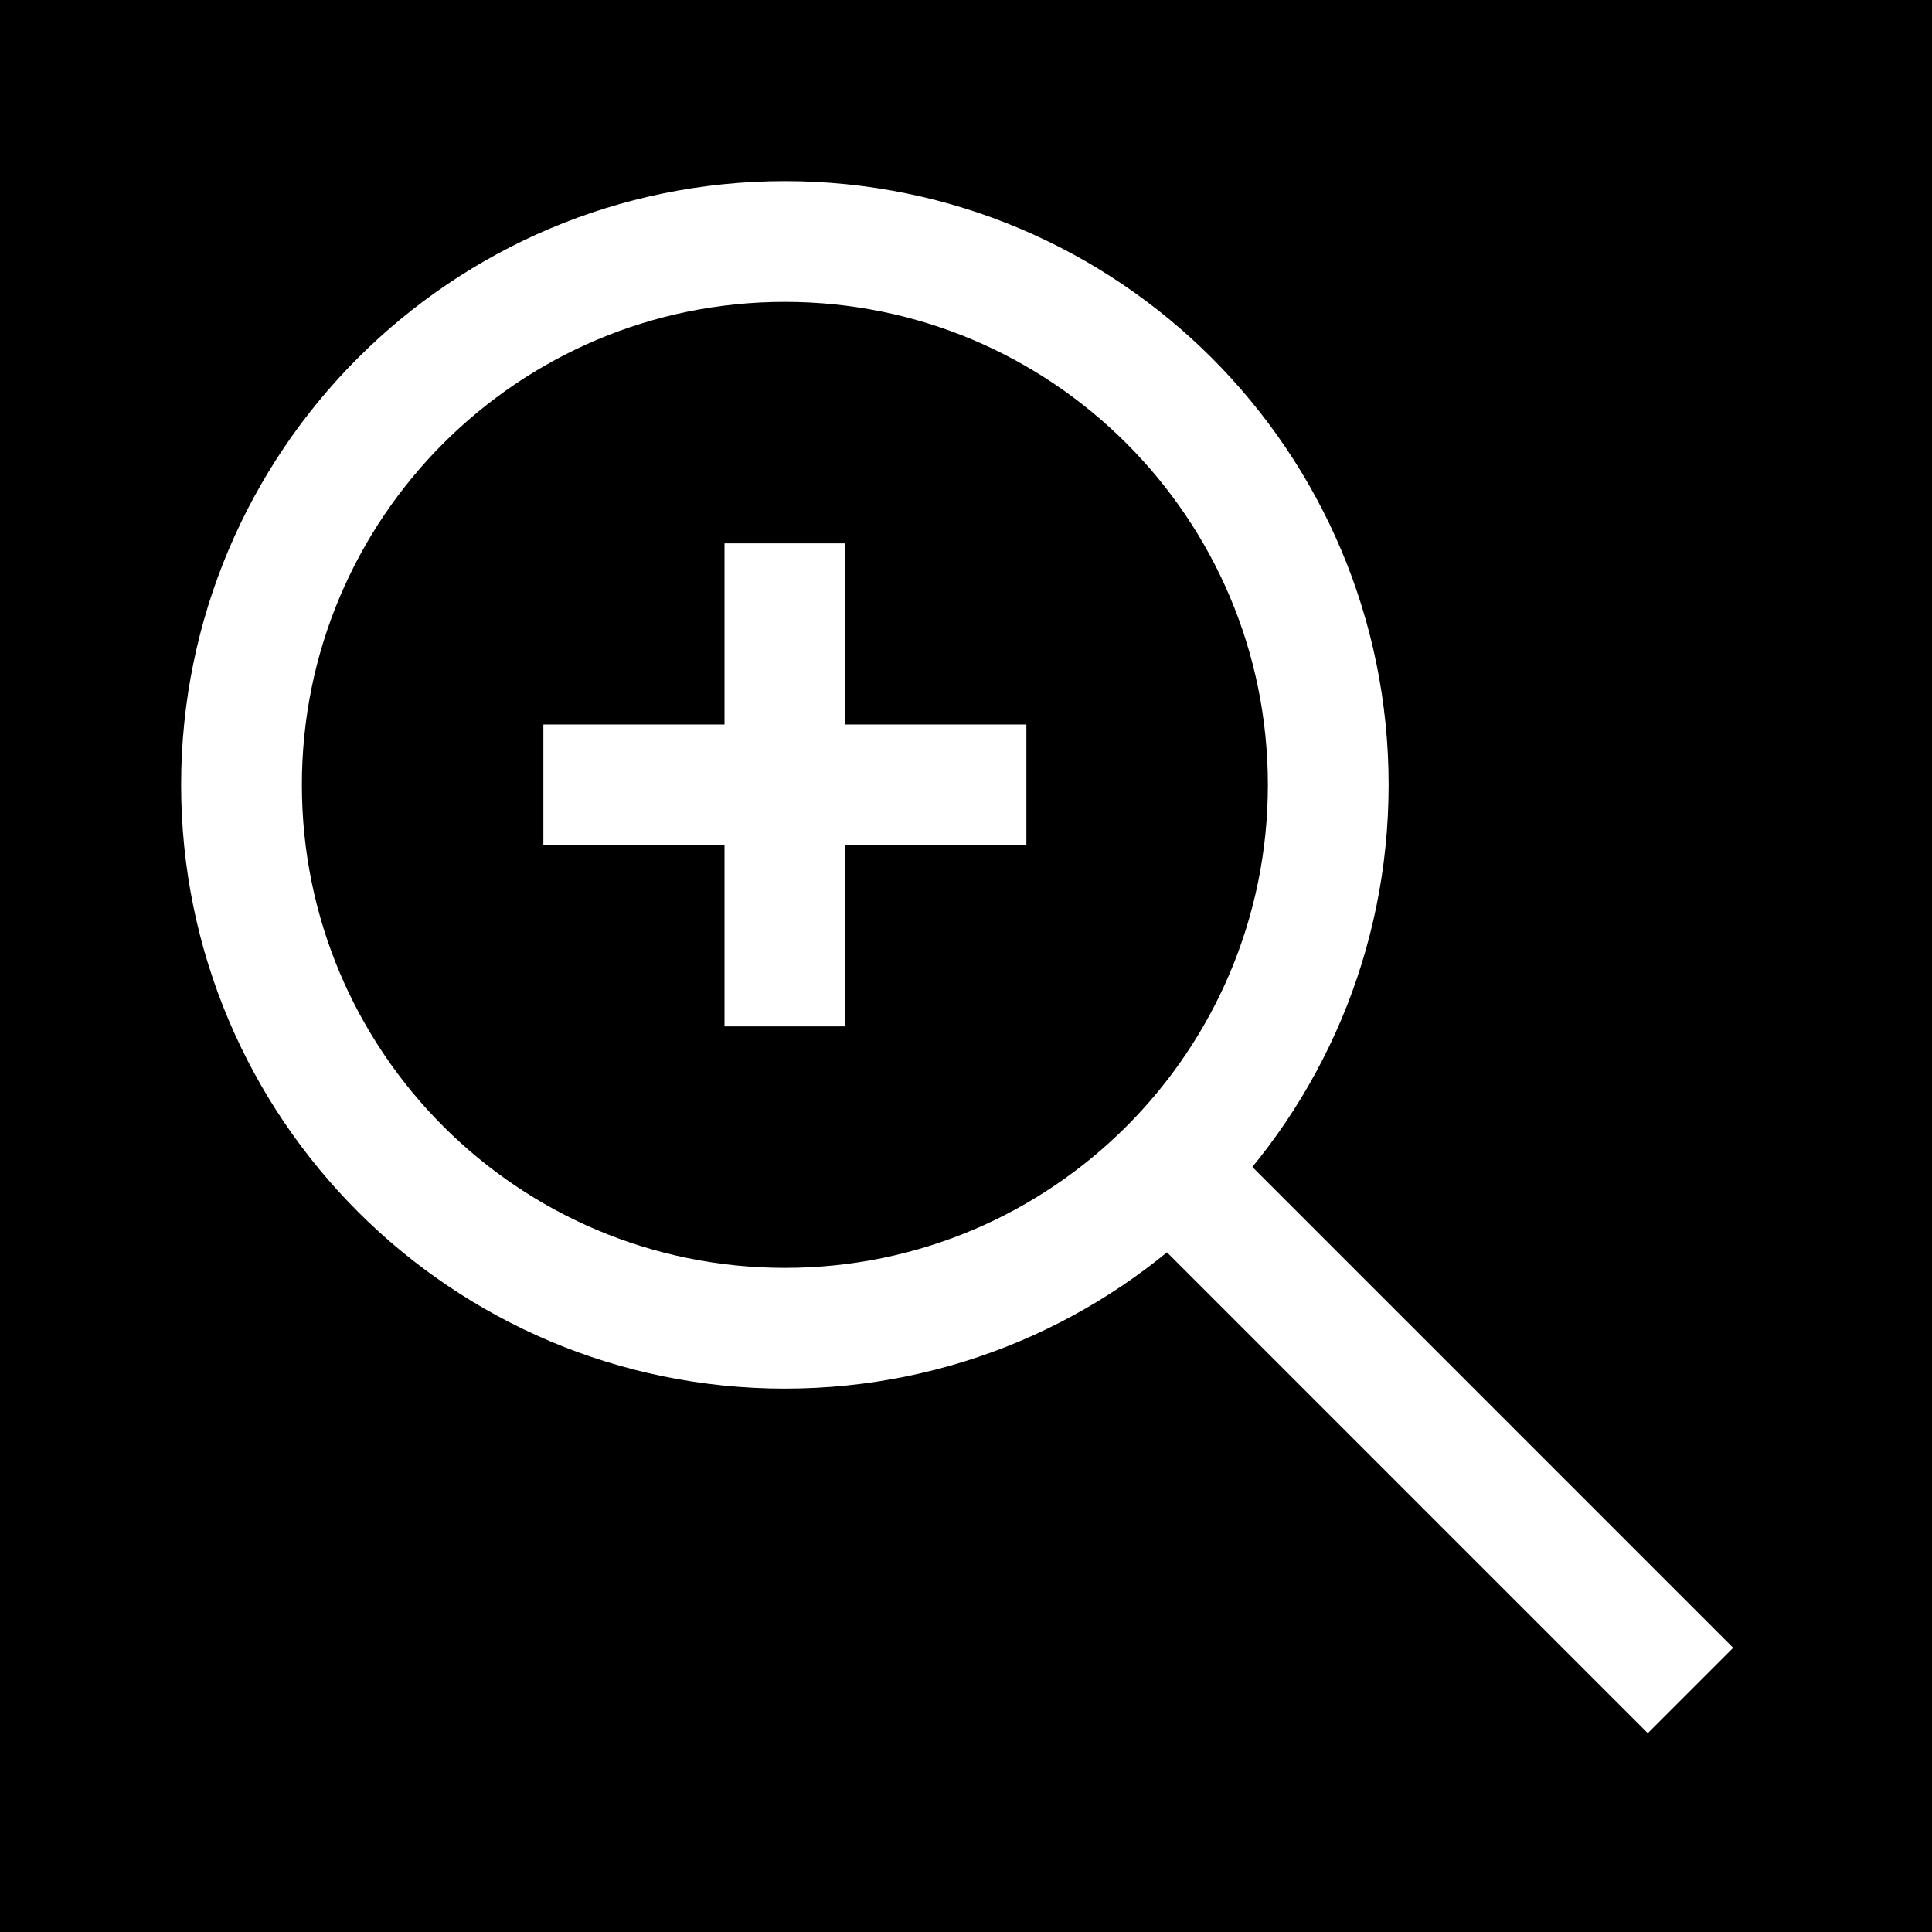
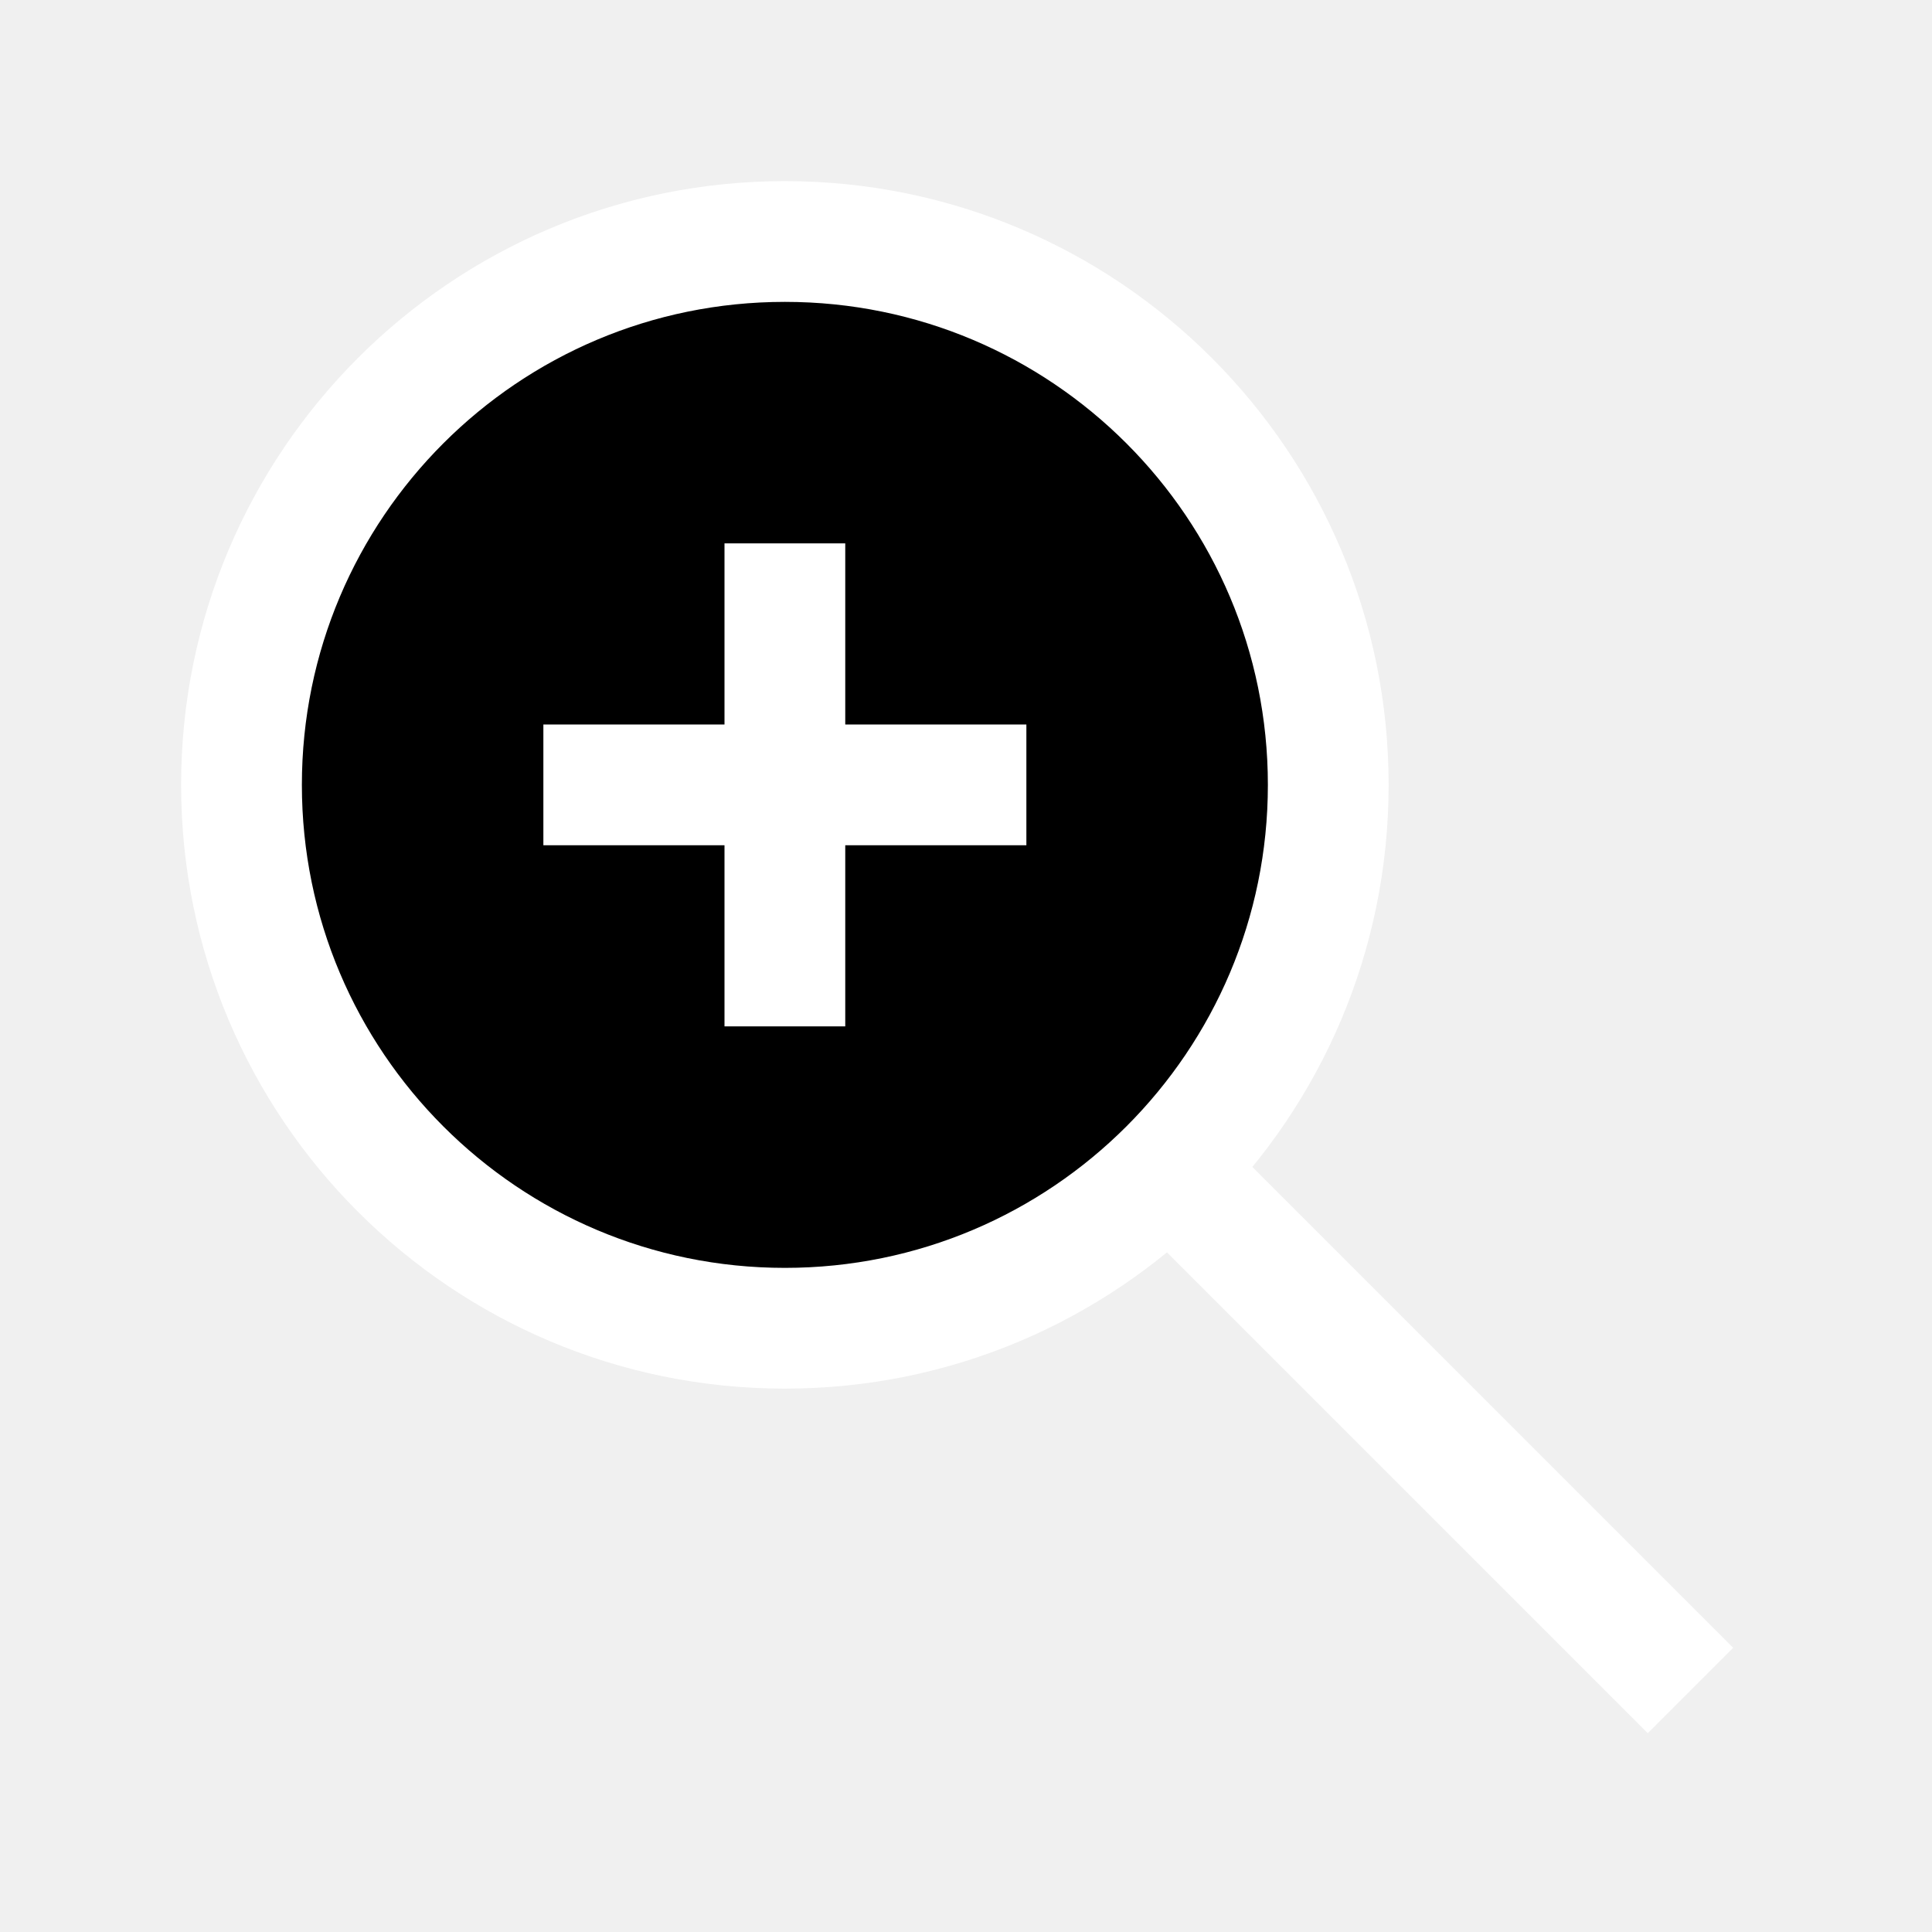
<svg xmlns="http://www.w3.org/2000/svg" height="32" viewBox="0 0 32 32" width="32">
-   <rect x="0" y="0" width="32" height="32" stroke="none" fill="black" />
  <circle cx="13" cy="13" r="9" stroke="white" stroke-width="2" />
  <line x1="9" y1="13" x2="17" y2="13" stroke="white" stroke-width="2" />
  <line x1="13" y1="9" x2="13" y2="17" stroke="white" stroke-width="2" />
  <line x1="20" y1="20" x2="28" y2="28" stroke="white" stroke-width="2" />
</svg>
